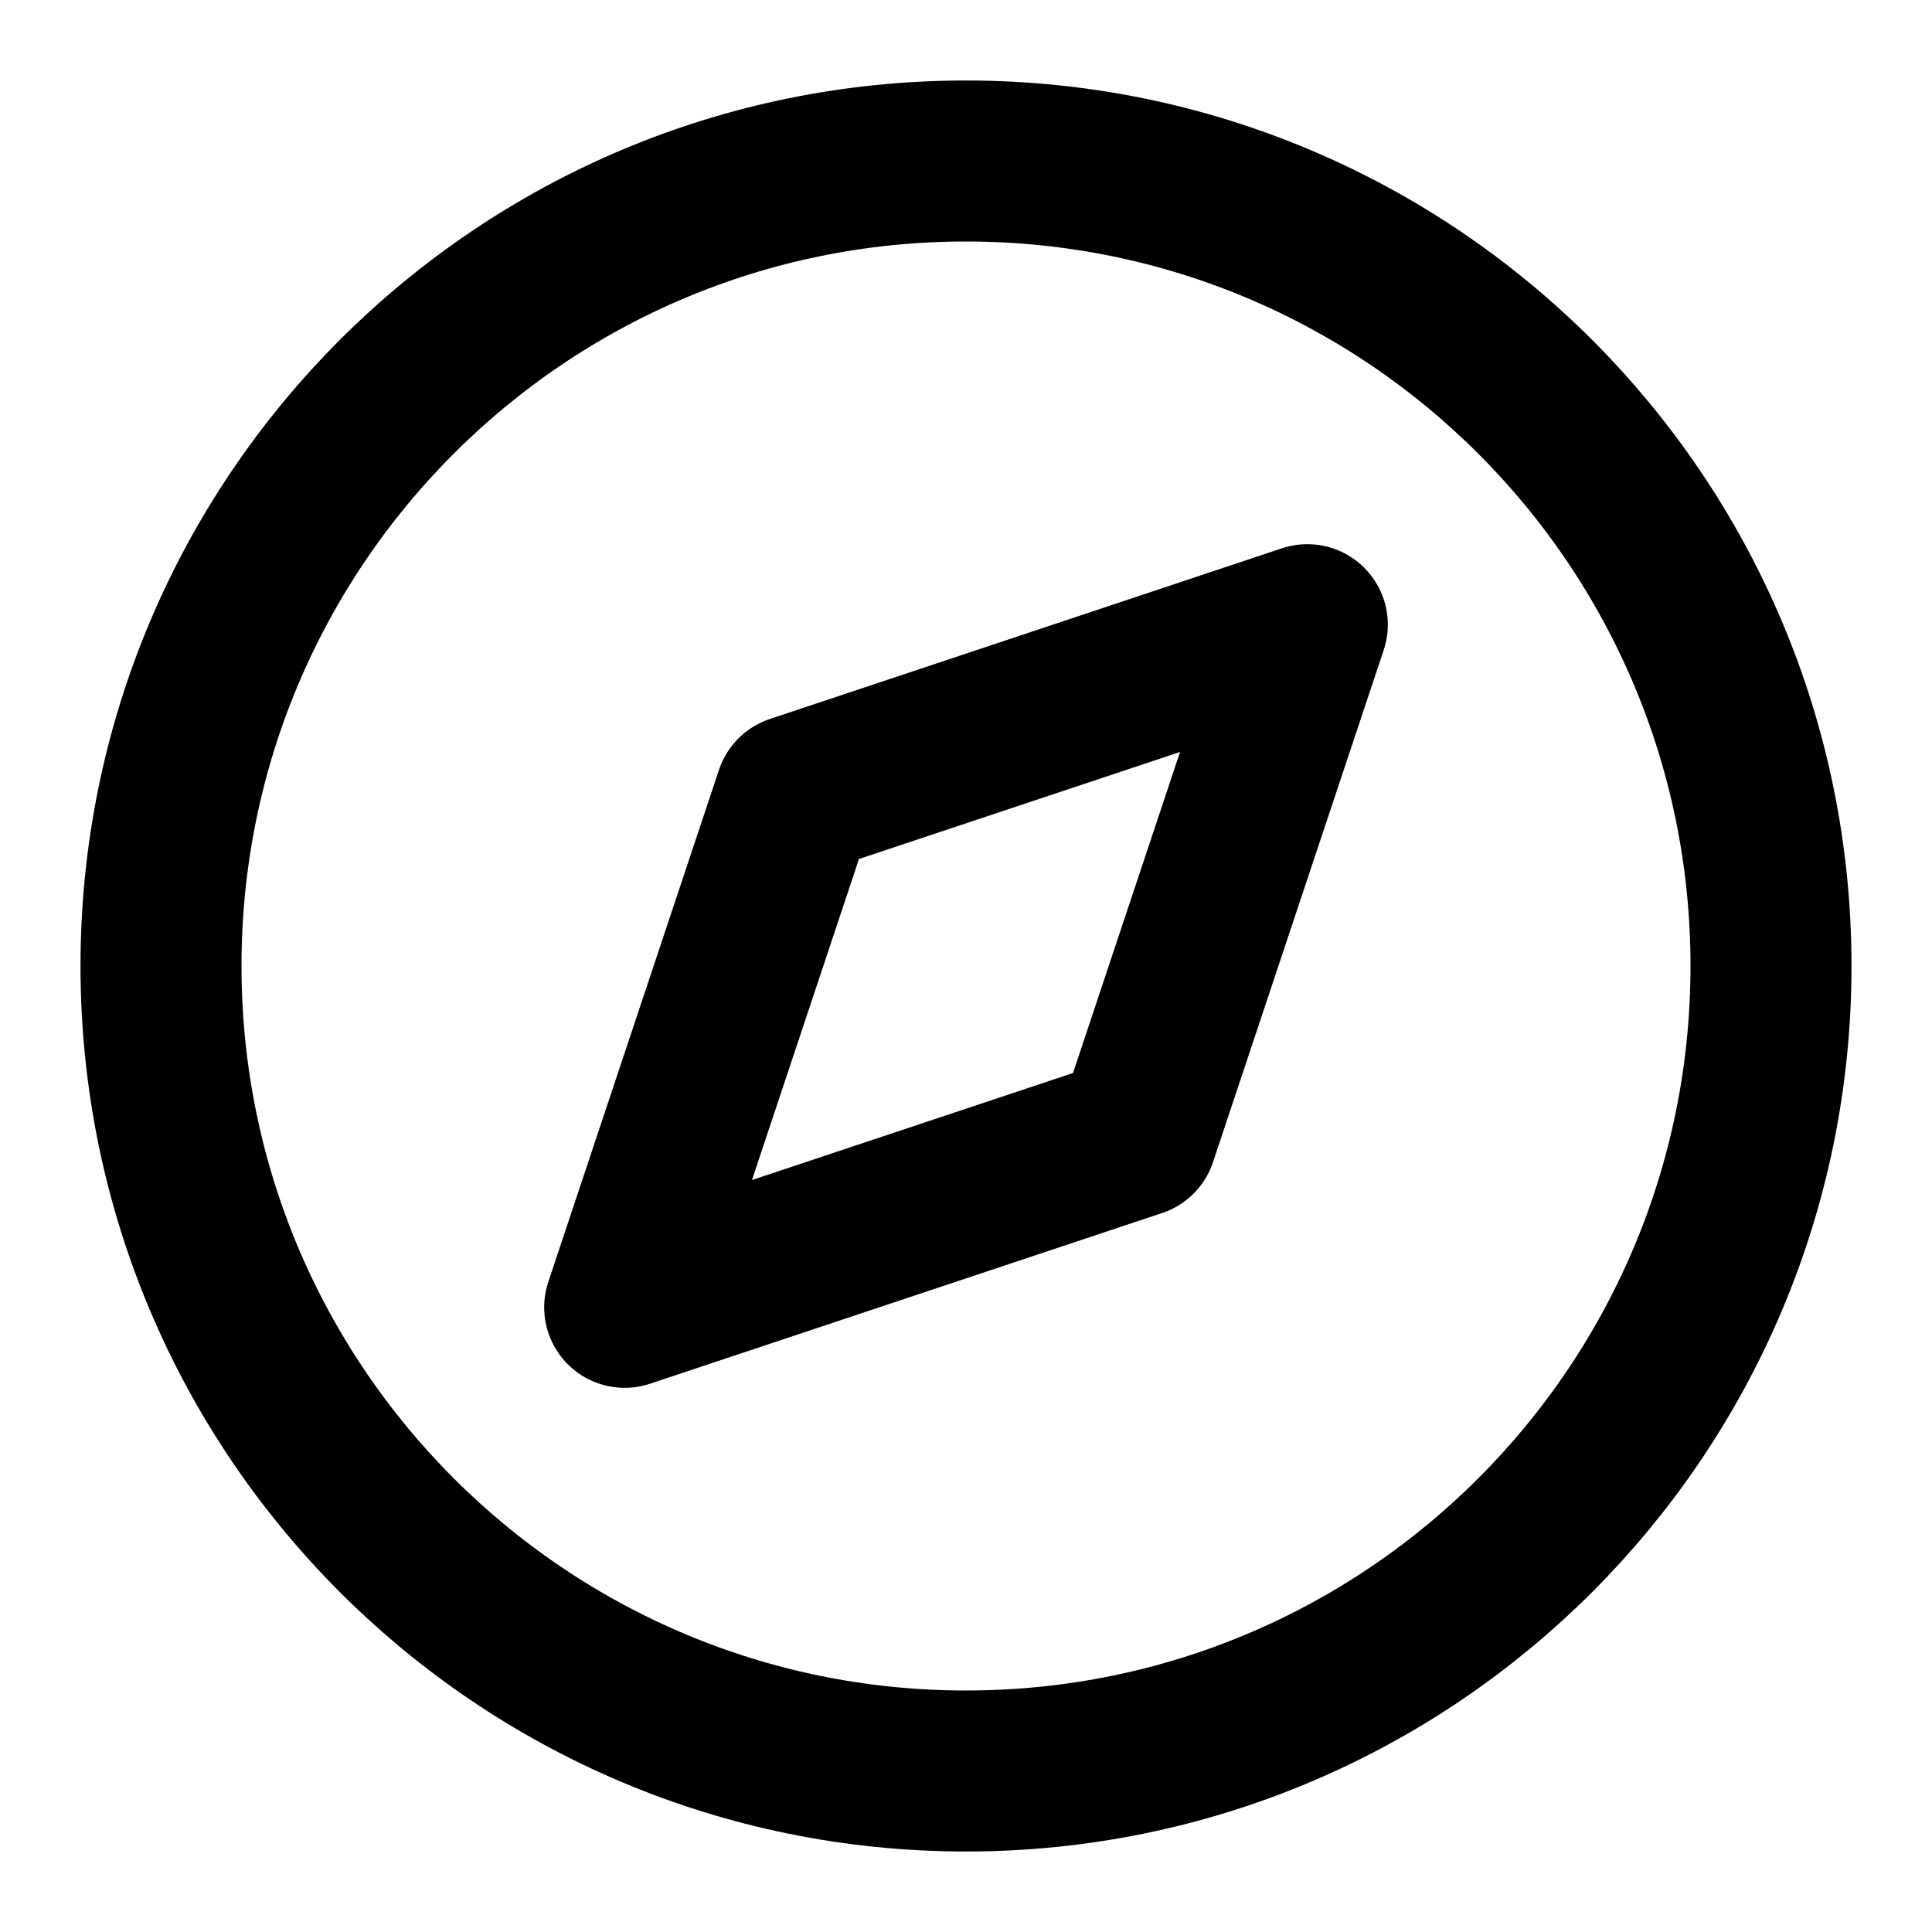
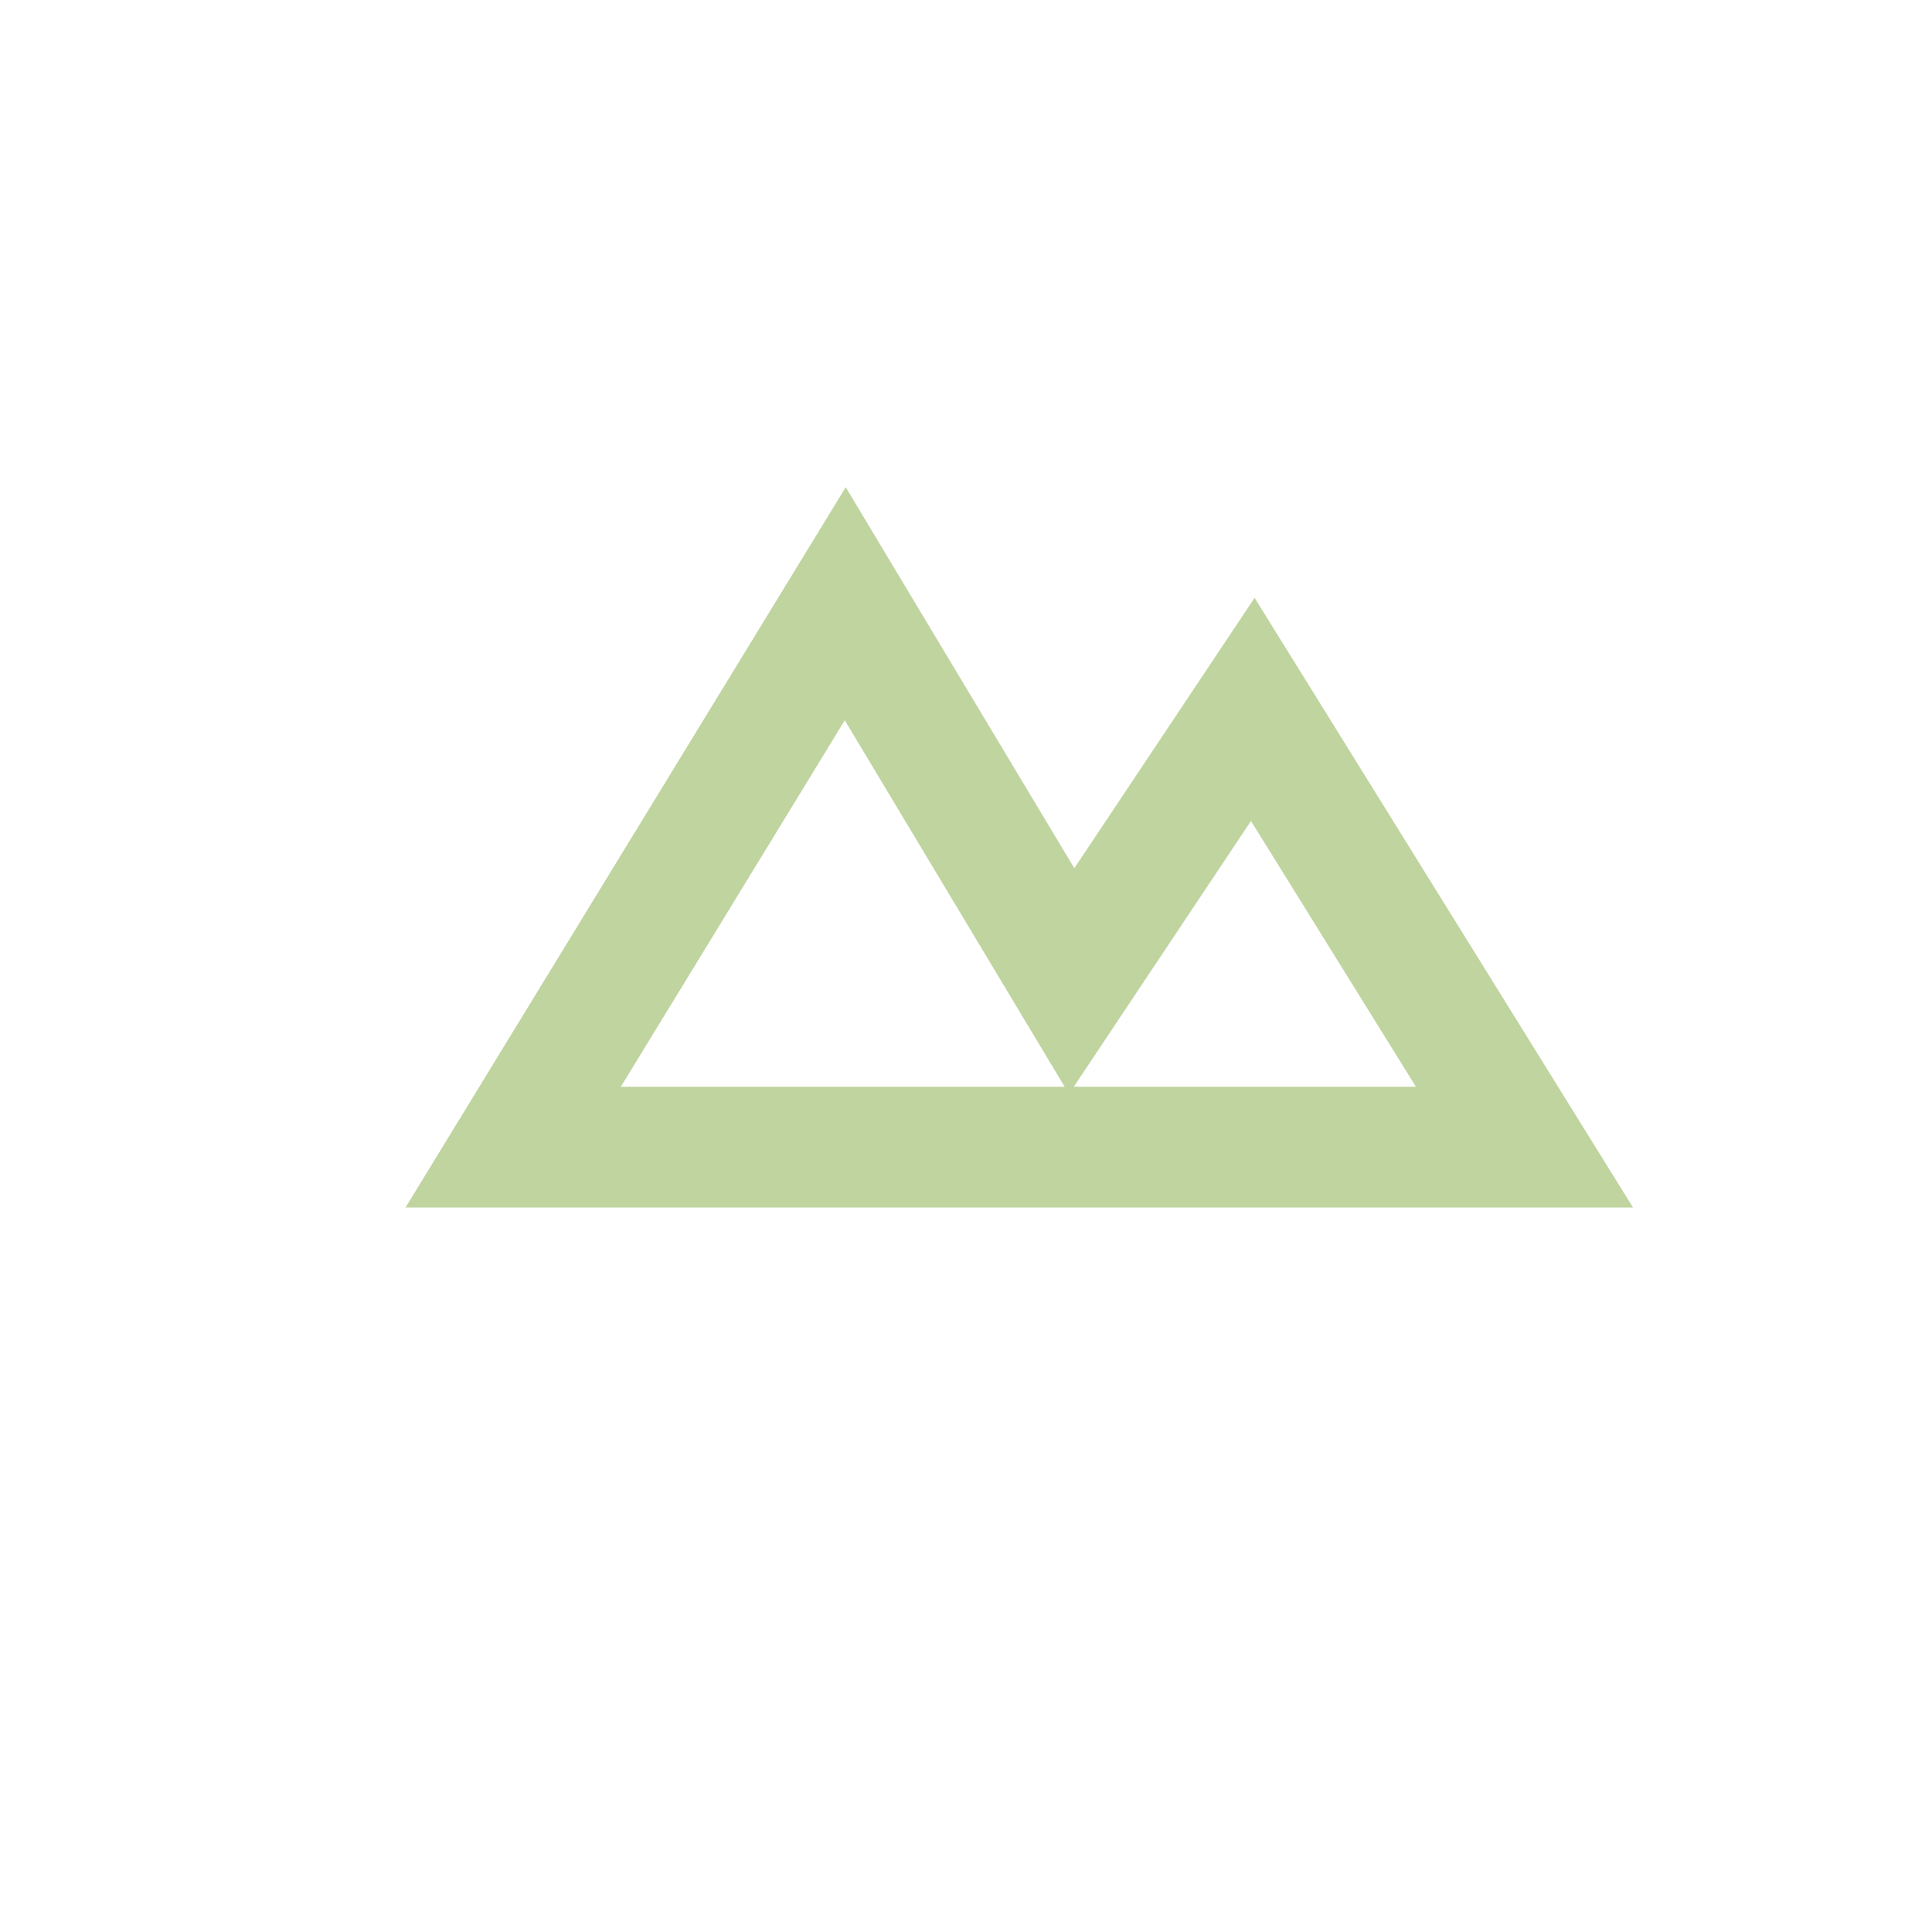
- <svg xmlns="http://www.w3.org/2000/svg" viewBox="0 0 24 24" fill="none" stroke="currentColor" stroke-width="2" stroke-linecap="round" stroke-linejoin="round">
-   <circle cx="12" cy="12" r="10" />
-   <polygon points="16.24 7.76 14.12 14.12 7.76 16.24 9.88 9.88 16.24 7.76" />
+ <svg xmlns="http://www.w3.org/2000/svg" width="128" height="128" viewBox="0 0 128 128">
+   <g fill="none" stroke="#bfd49f" stroke-width="8" stroke-linejoin="miter" stroke-linecap="square">
+     <path d="M34 76l22-36 15 25 12-18 18 29z" />
+   </g>
</svg>
